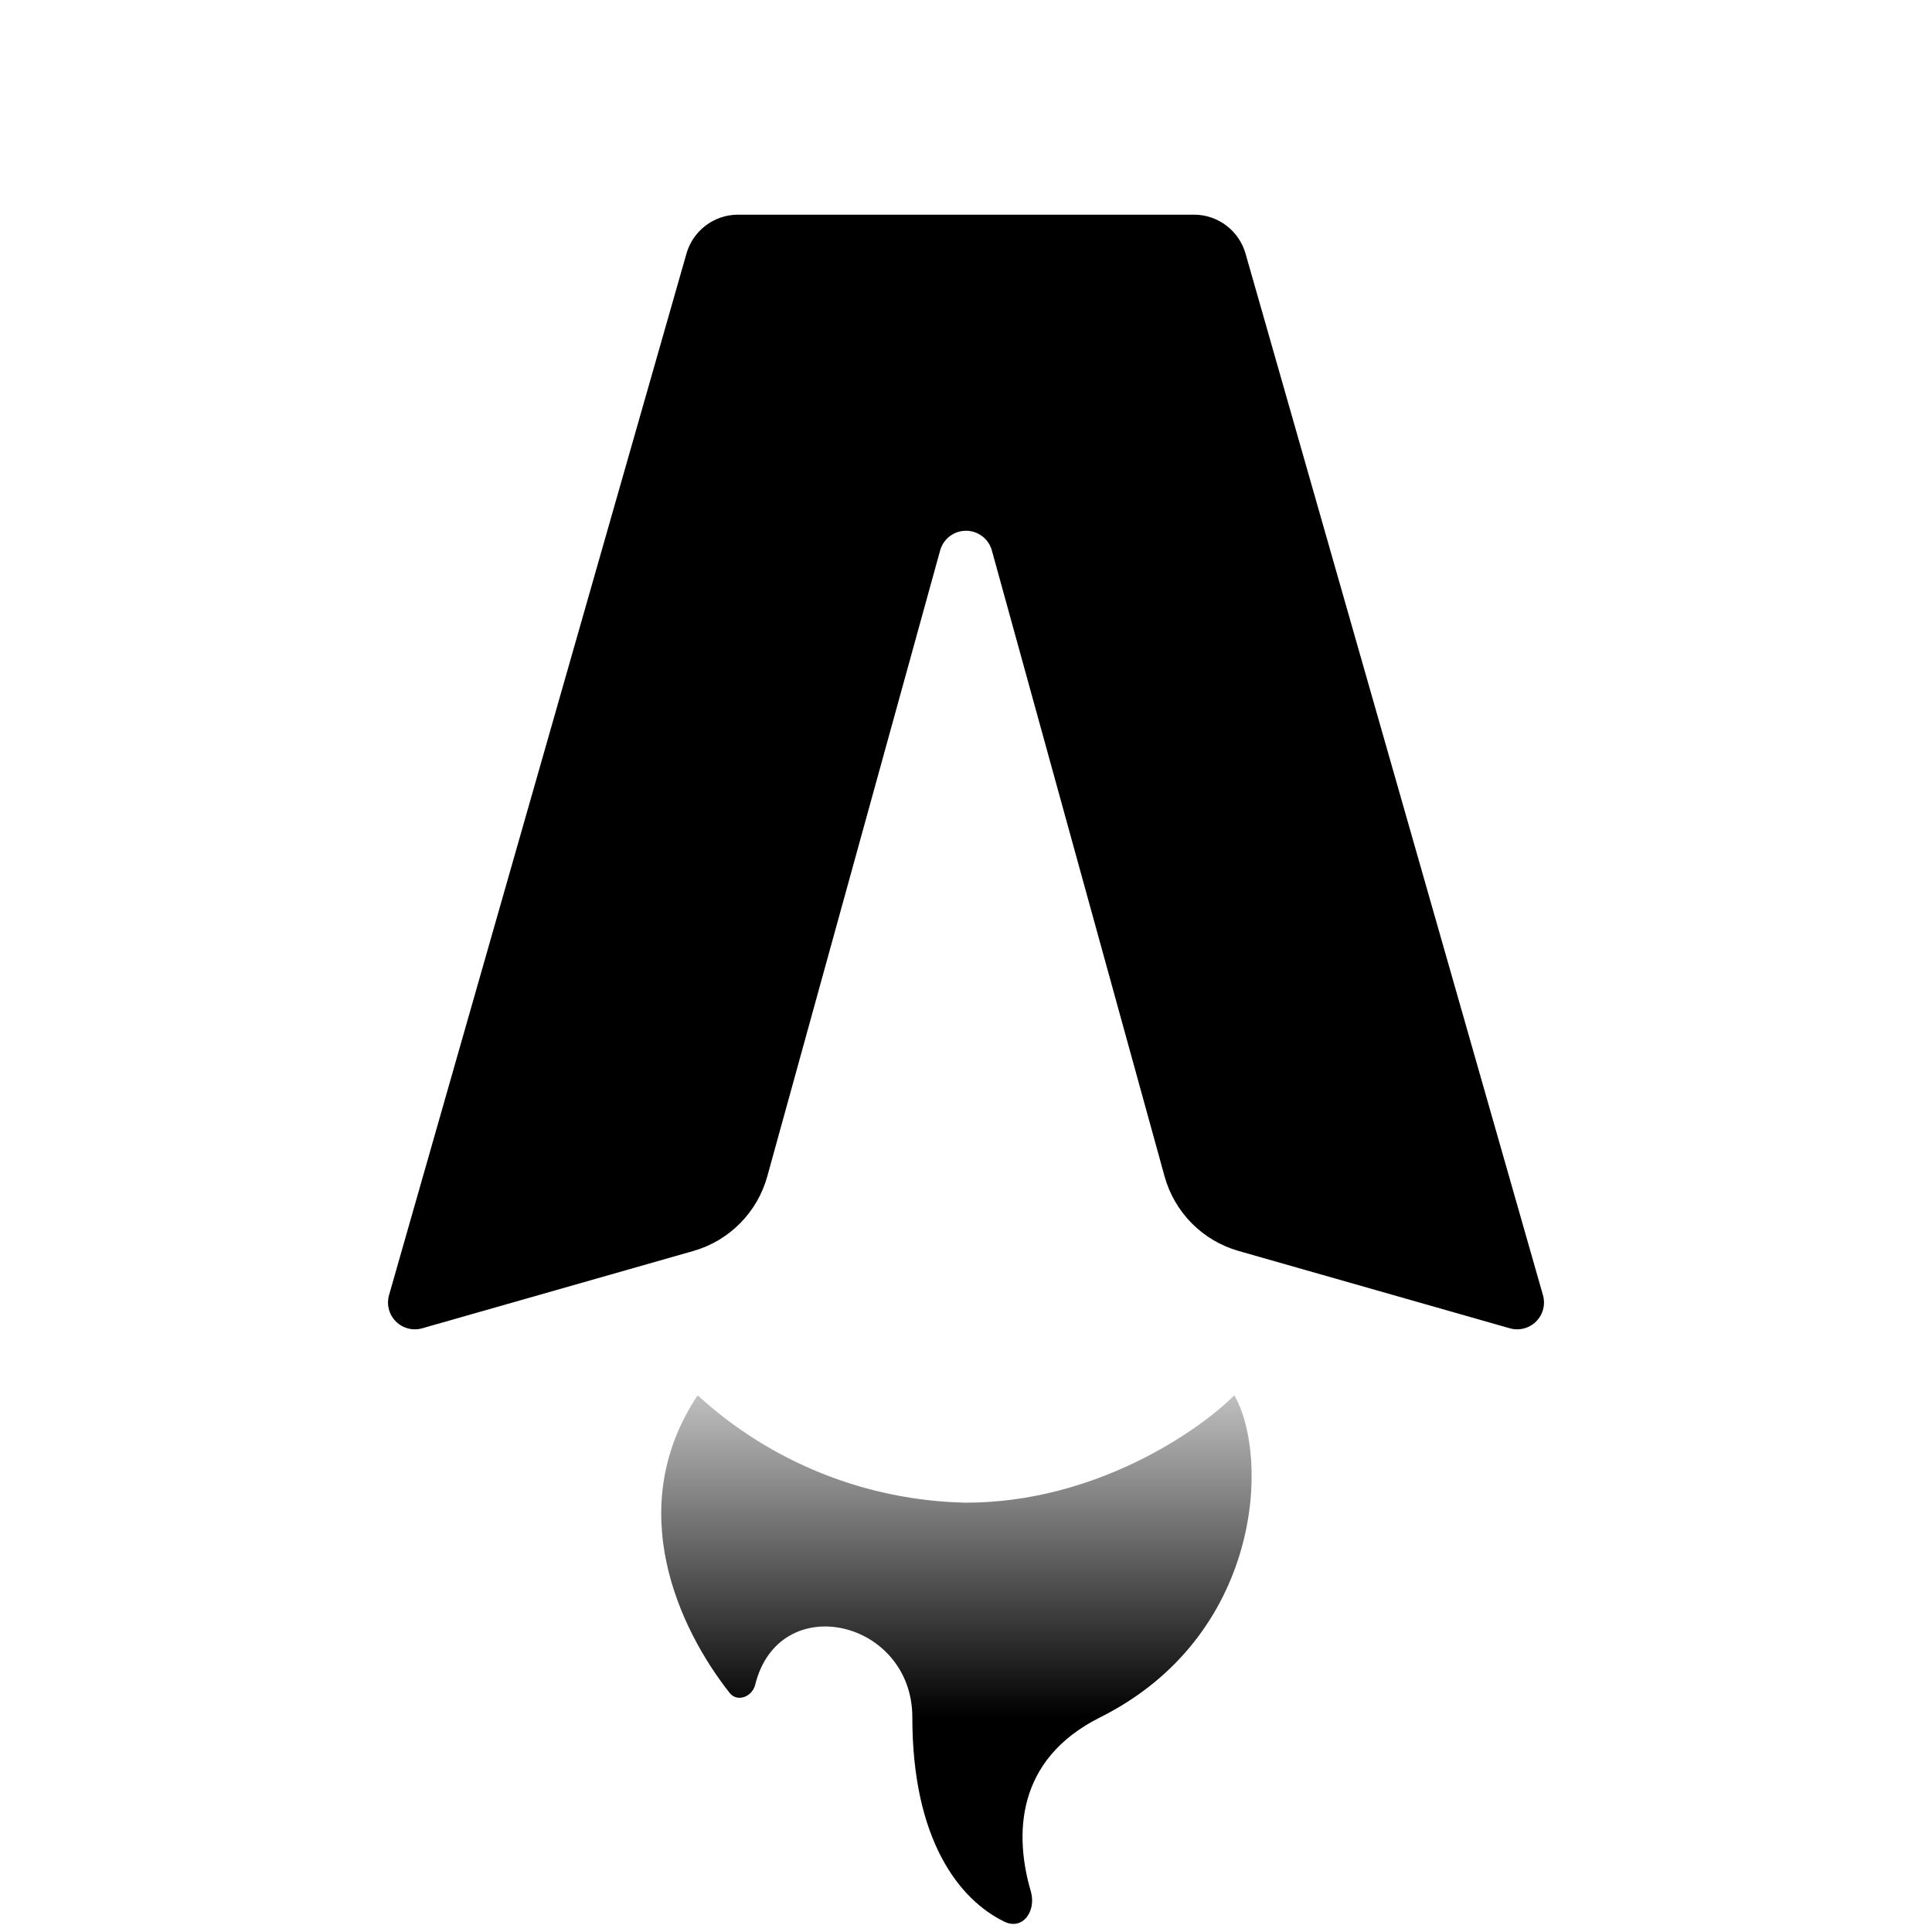
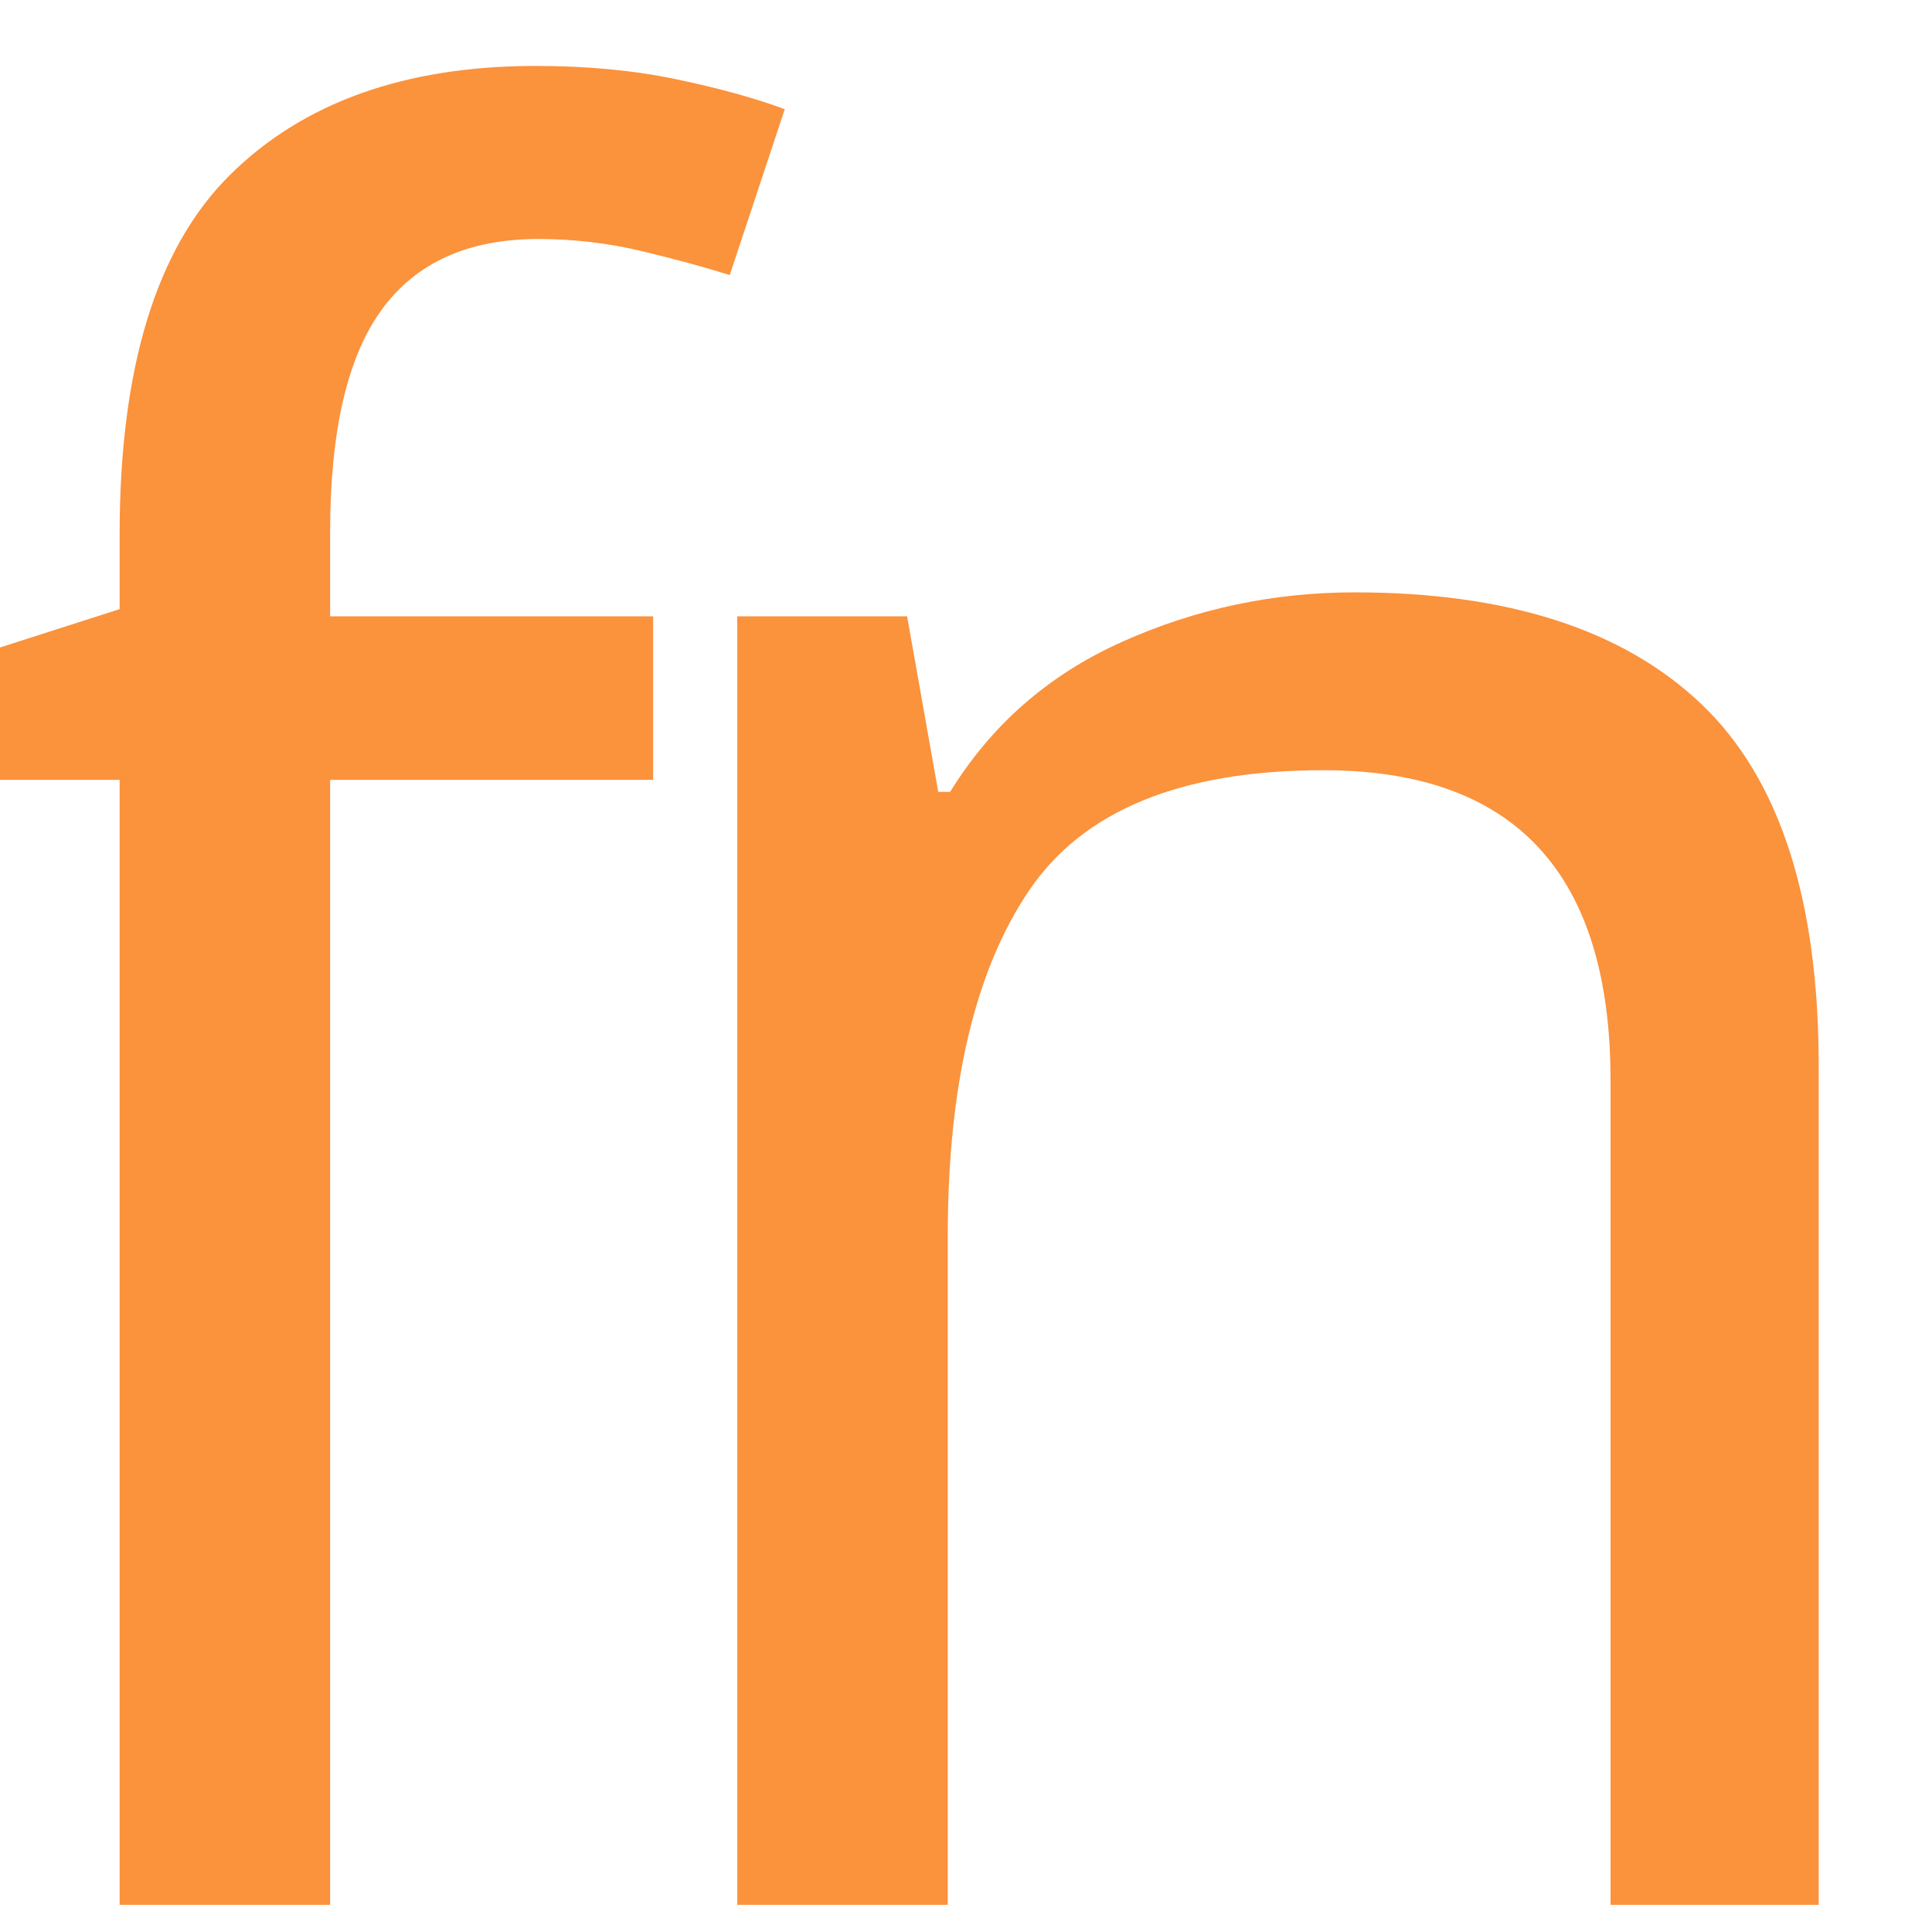
- <svg xmlns="http://www.w3.org/2000/svg" fill="none" viewBox="0 0 36 36">
-   <path fill="#000" d="M22.25 4h-8.5a1 1 0 0 0-.96.73l-5.54 19.4a.5.5 0 0 0 .62.62l5.05-1.44a2 2 0 0 0 1.38-1.4l3.22-11.66a.5.5 0 0 1 .96 0l3.22 11.67a2 2 0 0 0 1.38 1.39l5.05 1.44a.5.5 0 0 0 .62-.62l-5.54-19.4a1 1 0 0 0-.96-.73Z" />
-   <path fill="url(#gradient)" d="M18 28a7.63 7.63 0 0 1-5-2c-1.4 2.1-.35 4.35.6 5.55.14.17.41.07.47-.15.44-1.8 2.93-1.22 2.93.6 0 2.28.87 3.4 1.72 3.81.34.16.59-.2.49-.56-.31-1.05-.29-2.46 1.29-3.25 3-1.5 3.17-4.83 2.5-6-.67.67-2.6 2-5 2Z" />
+ <svg xmlns="http://www.w3.org/2000/svg" id="Logo_Kopie_Orange" data-name="Logo Kopie Orange" width="72" height="72" viewBox="0 0 72 72">
  <defs>
-     <linearGradient id="gradient" x1="16" x2="16" y1="32" y2="24" gradientUnits="userSpaceOnUse">
-       <stop stop-color="#000" />
-       <stop offset="1" stop-color="#000" stop-opacity="0" />
-     </linearGradient>
+     <style>
+       .cls-1, .cls-4 {
+         font-size: 416.667px;
+         font-family: Simpel;
+         font-weight: 500;
+       }
+ 
+       .cls-1 {
+         fill: #404040;
+       }
+ 
+       .cls-2, .cls-3 {
+         fill: #8874e0;
+       }
+ 
+       .cls-2 {
+         fill-rule: evenodd;
+       }
+ 
+       .cls-4 {
+         fill: #fb923c;
+       }
+     </style>
  </defs>
-   <style>
-     @media (prefers-color-scheme:dark){:root{filter:invert(100%)}}
-   </style>
+   <g id="G">
+     <text id="g-2" data-name="g" class="cls-1" transform="translate(106.935 72.01) scale(0.214 0.215)">g</text>
+     <path id="g_Tüpfelchen" data-name="g Tüpfelchen" class="cls-2" d="M148.354,26.009l8.847-2.751V26.3h-8.847V26.009Z" />
+     <rect id="g_erweiterung" data-name="g erweiterung" class="cls-3" x="148.344" y="26.313" width="8.812" height="5.125" />
+   </g>
+   <g id="B">
+     <text id="b-2" data-name="b" class="cls-1" transform="translate(66.305 70.988) scale(0.214 0.215)">b</text>
+     <path id="g_Tüpfelchen-2" data-name="g Tüpfelchen" class="cls-2" d="M74.636,4.819L83.23,2.085V5.142H74.636V4.819Z" />
+     <rect id="g_erweiterung-2" data-name="g erweiterung" class="cls-3" x="74.656" y="5.125" width="8.563" height="5" />
+   </g>
+   <g id="N">
+     <text id="n-2" data-name="n" class="cls-4" transform="translate(19.895 70.988) scale(0.214 0.215)">n</text>
+   </g>
+   <g id="F">
+     <text id="f-2" data-name="f" class="cls-4" transform="translate(-5.262 70.988) scale(0.214 0.215)">f</text>
+   </g>
</svg>
